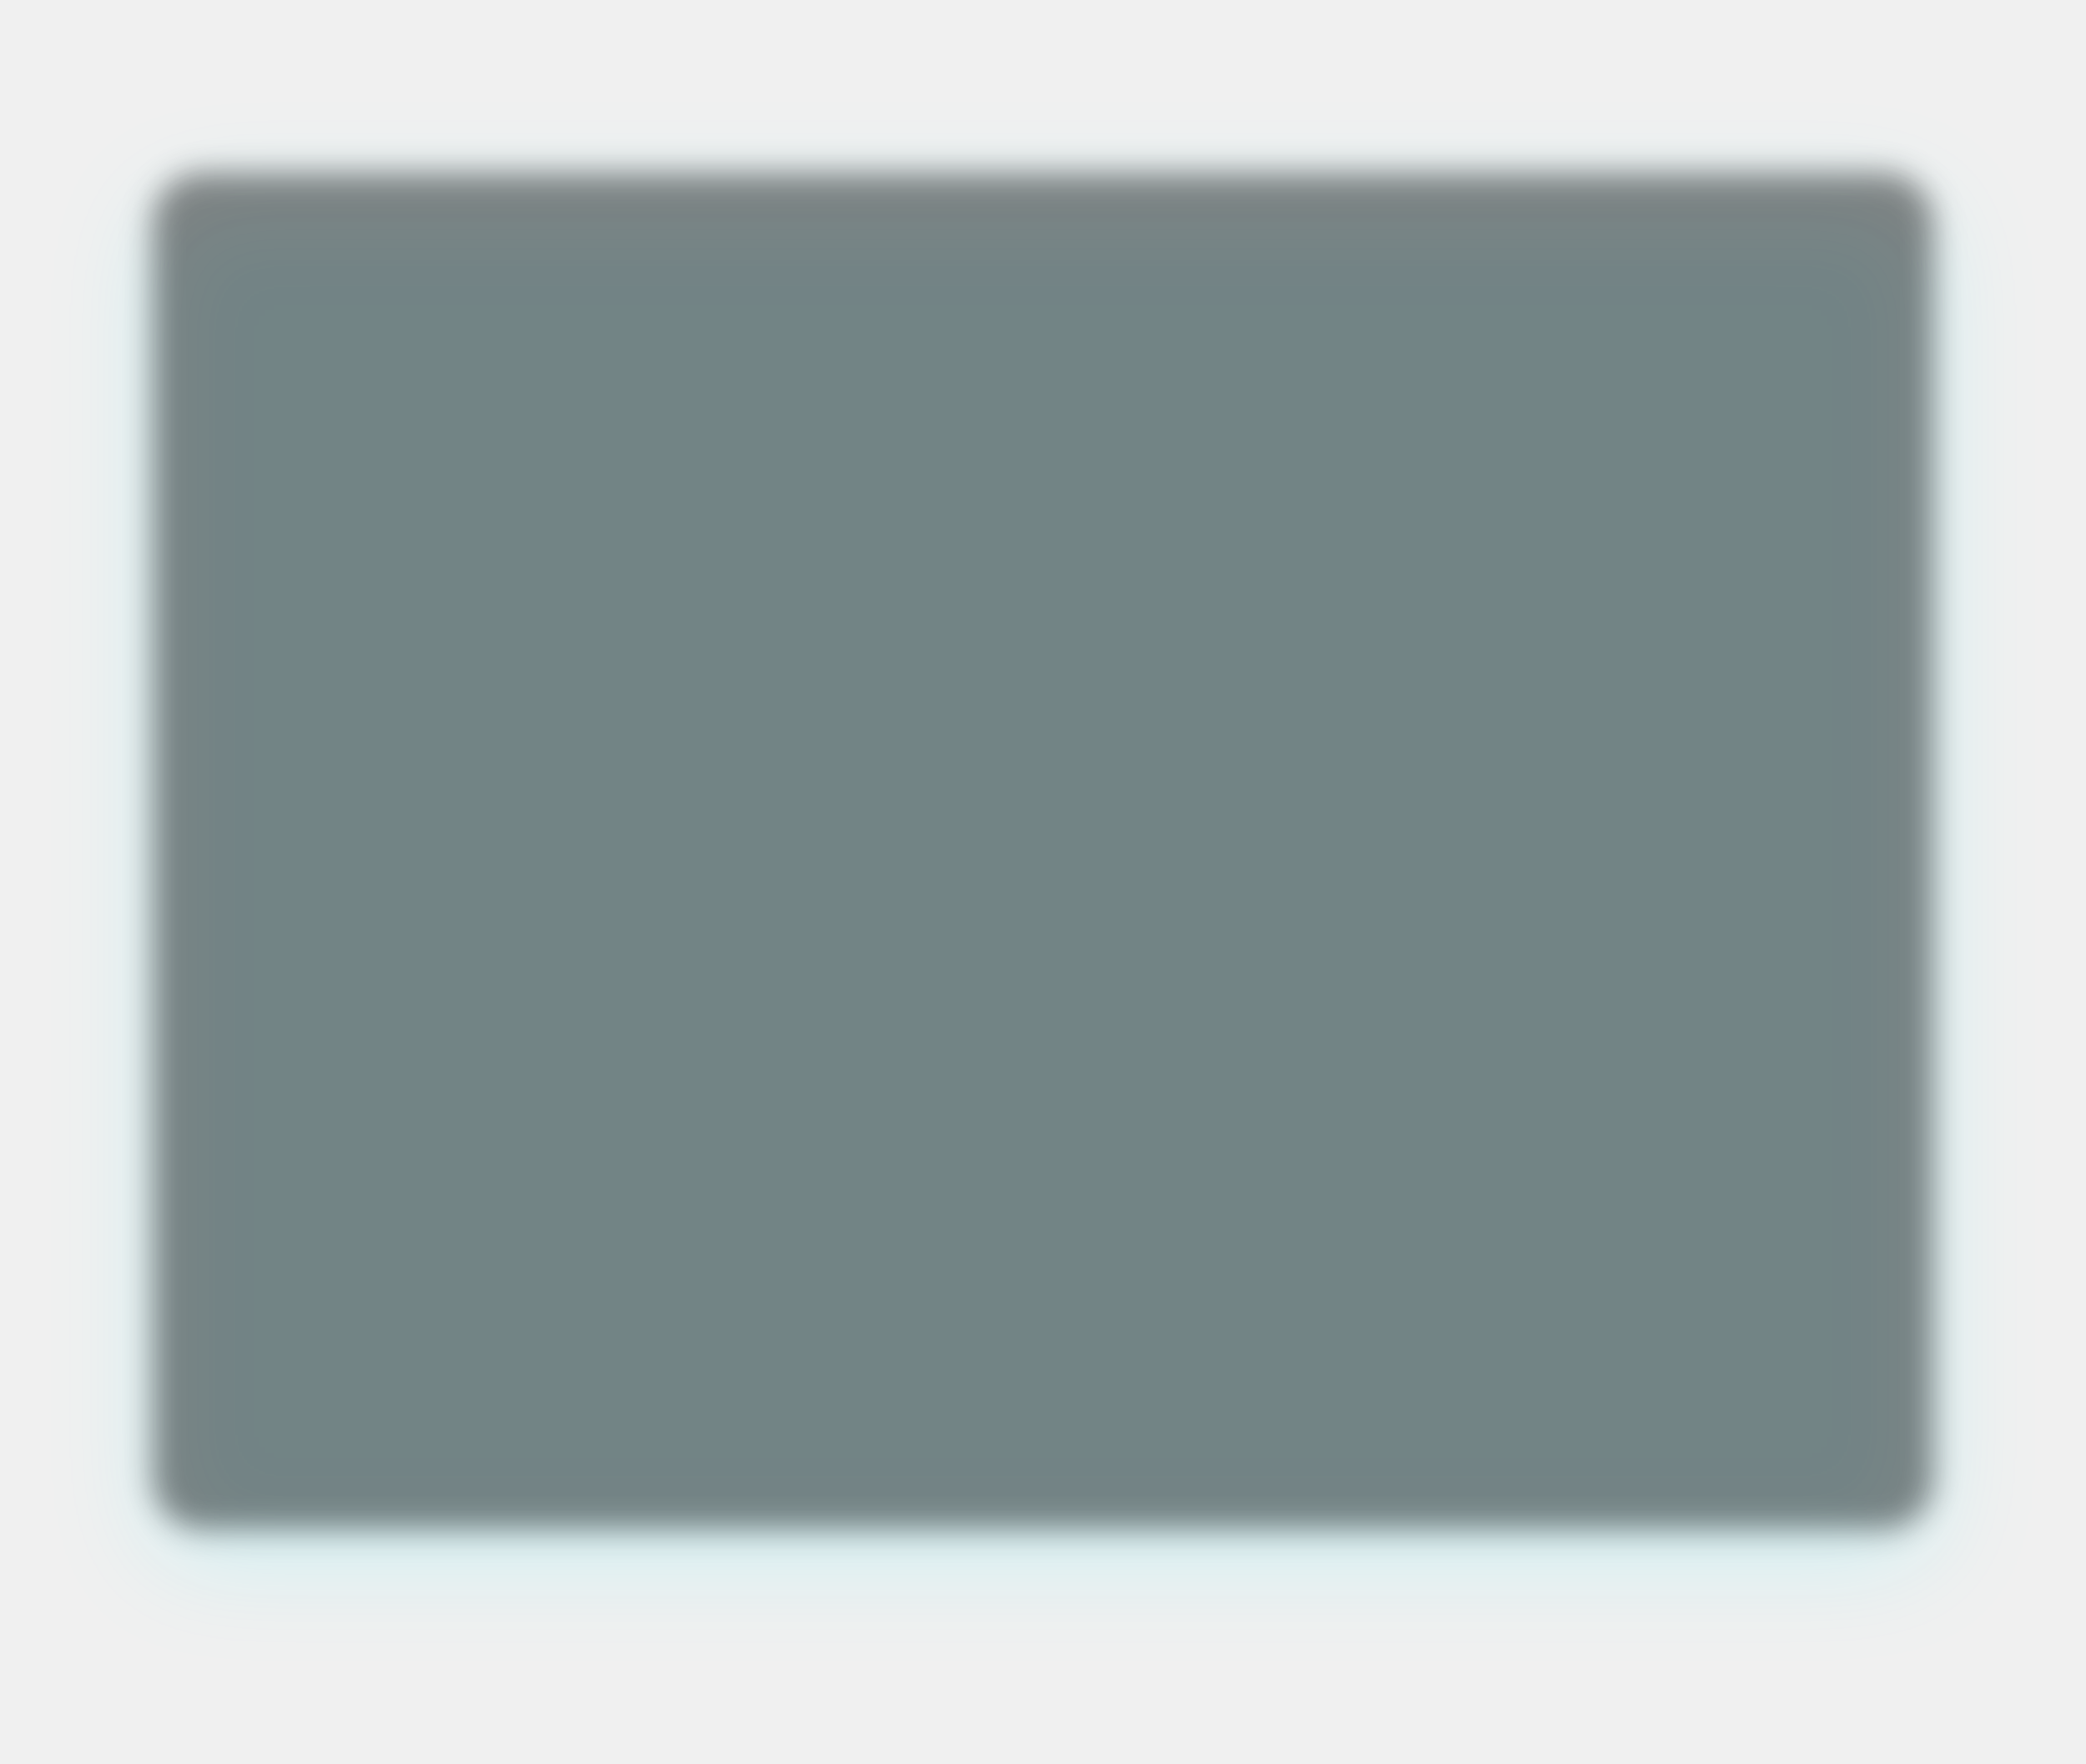
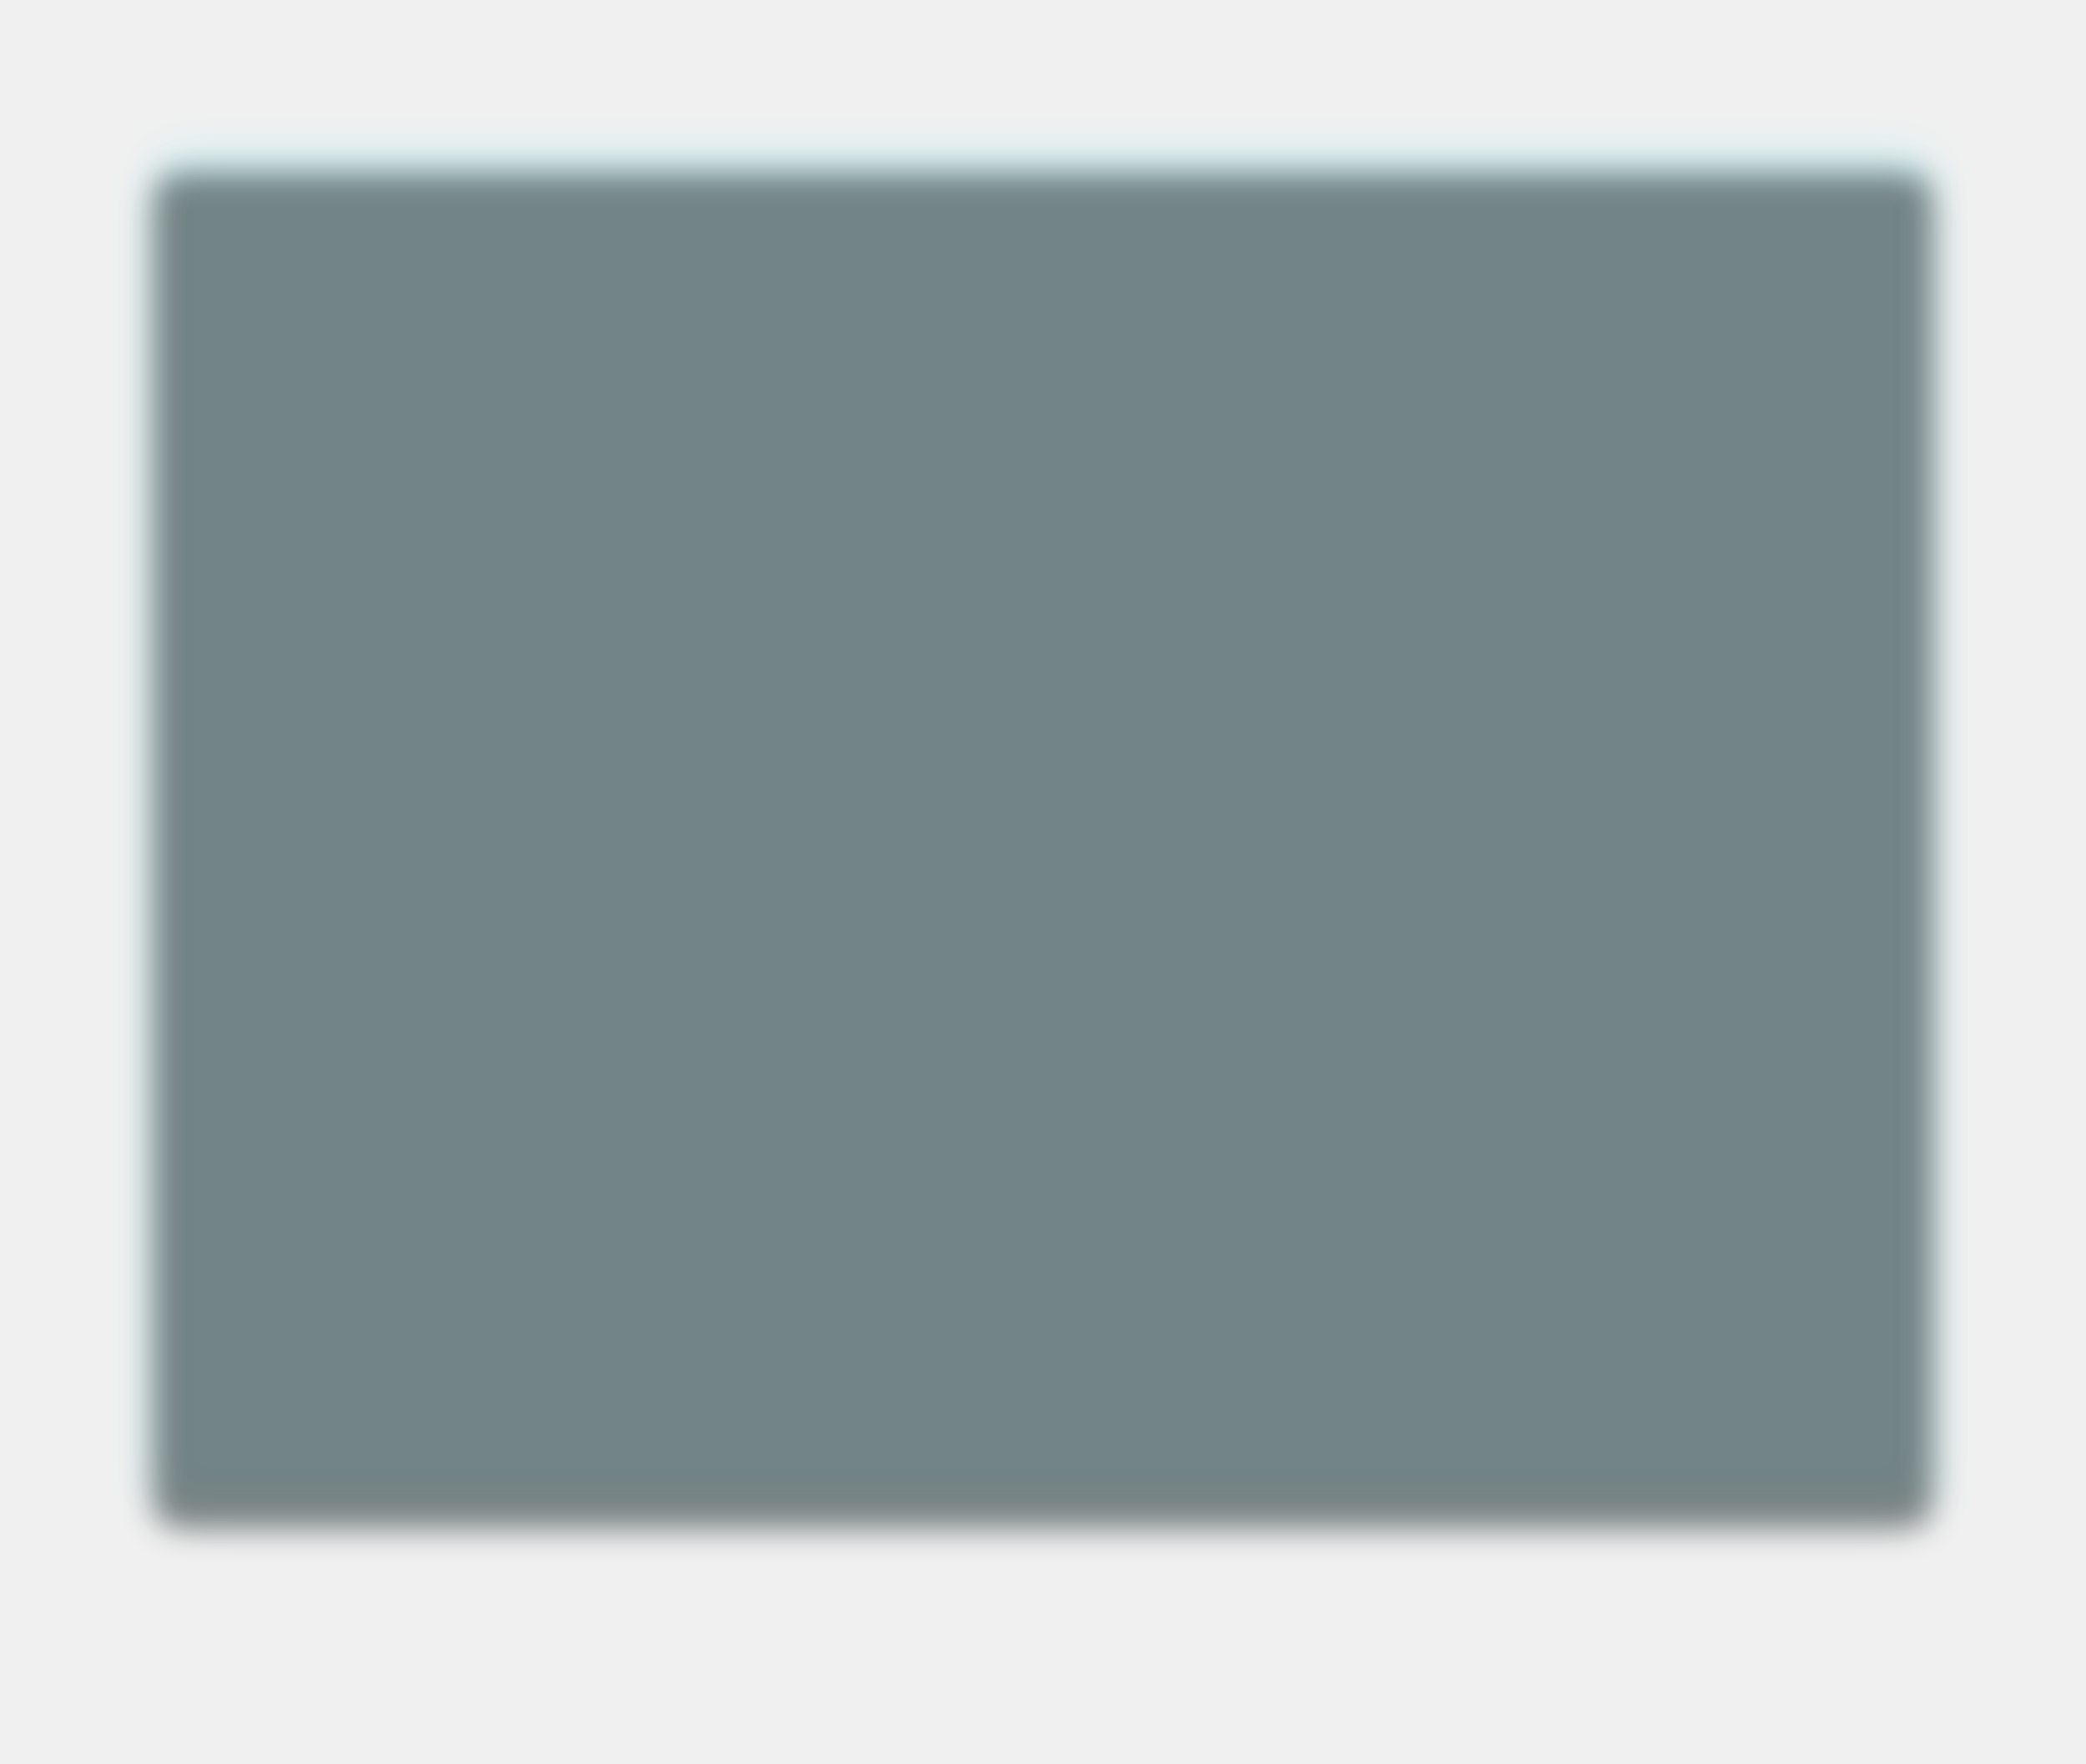
<svg xmlns="http://www.w3.org/2000/svg" width="821" height="694" viewBox="0 0 821 694" fill="none">
  <defs>
    <filter id="valo-window-shadow" x="0" y="0" width="821" height="694" filterUnits="userSpaceOnUse" color-interpolation-filters="sRGB">
-       <feGaussianBlur in="SourceAlpha" stdDeviation="20" result="cyanBlur" />
-       <feOffset dy="20" in="cyanBlur" result="cyanOffset" />
+       <feGaussianBlur in="SourceAlpha" stdDeviation="8" result="cyanBlur" />
+       <feOffset dy="0" in="cyanBlur" result="cyanOffset" />
      <feFlood flood-color="#00E5FF" flood-opacity="0.14" result="cyanColor" />
      <feComposite in="cyanColor" in2="cyanOffset" operator="in" result="cyanShadow" />
      <feGaussianBlur in="SourceAlpha" stdDeviation="6" result="blackBlur" />
      <feOffset dy="8" in="blackBlur" result="blackOffset" />
      <feFlood flood-color="#000000" flood-opacity="0.45" result="blackColor" />
      <feComposite in="blackColor" in2="blackOffset" operator="in" result="blackShadow" />
      <feMerge>
        <feMergeNode in="cyanShadow" />
        <feMergeNode in="blackShadow" />
      </feMerge>
    </filter>
  </defs>
-   <rect x="60" y="60" width="701" height="534" rx="20" fill="#FFFFFF" filter="url(#valo-window-shadow)" />
+   <path d="M80 60 H741 C759.2 60 761 61.8 761 80 V574 C761 592.2 759.2 594 741 594 H80 C61.8 594 60 592.2 60 574 V80 C60 61.8 61.8 60 80 60 Z" fill="#FFFFFF" filter="url(#valo-window-shadow)" />
</svg>
